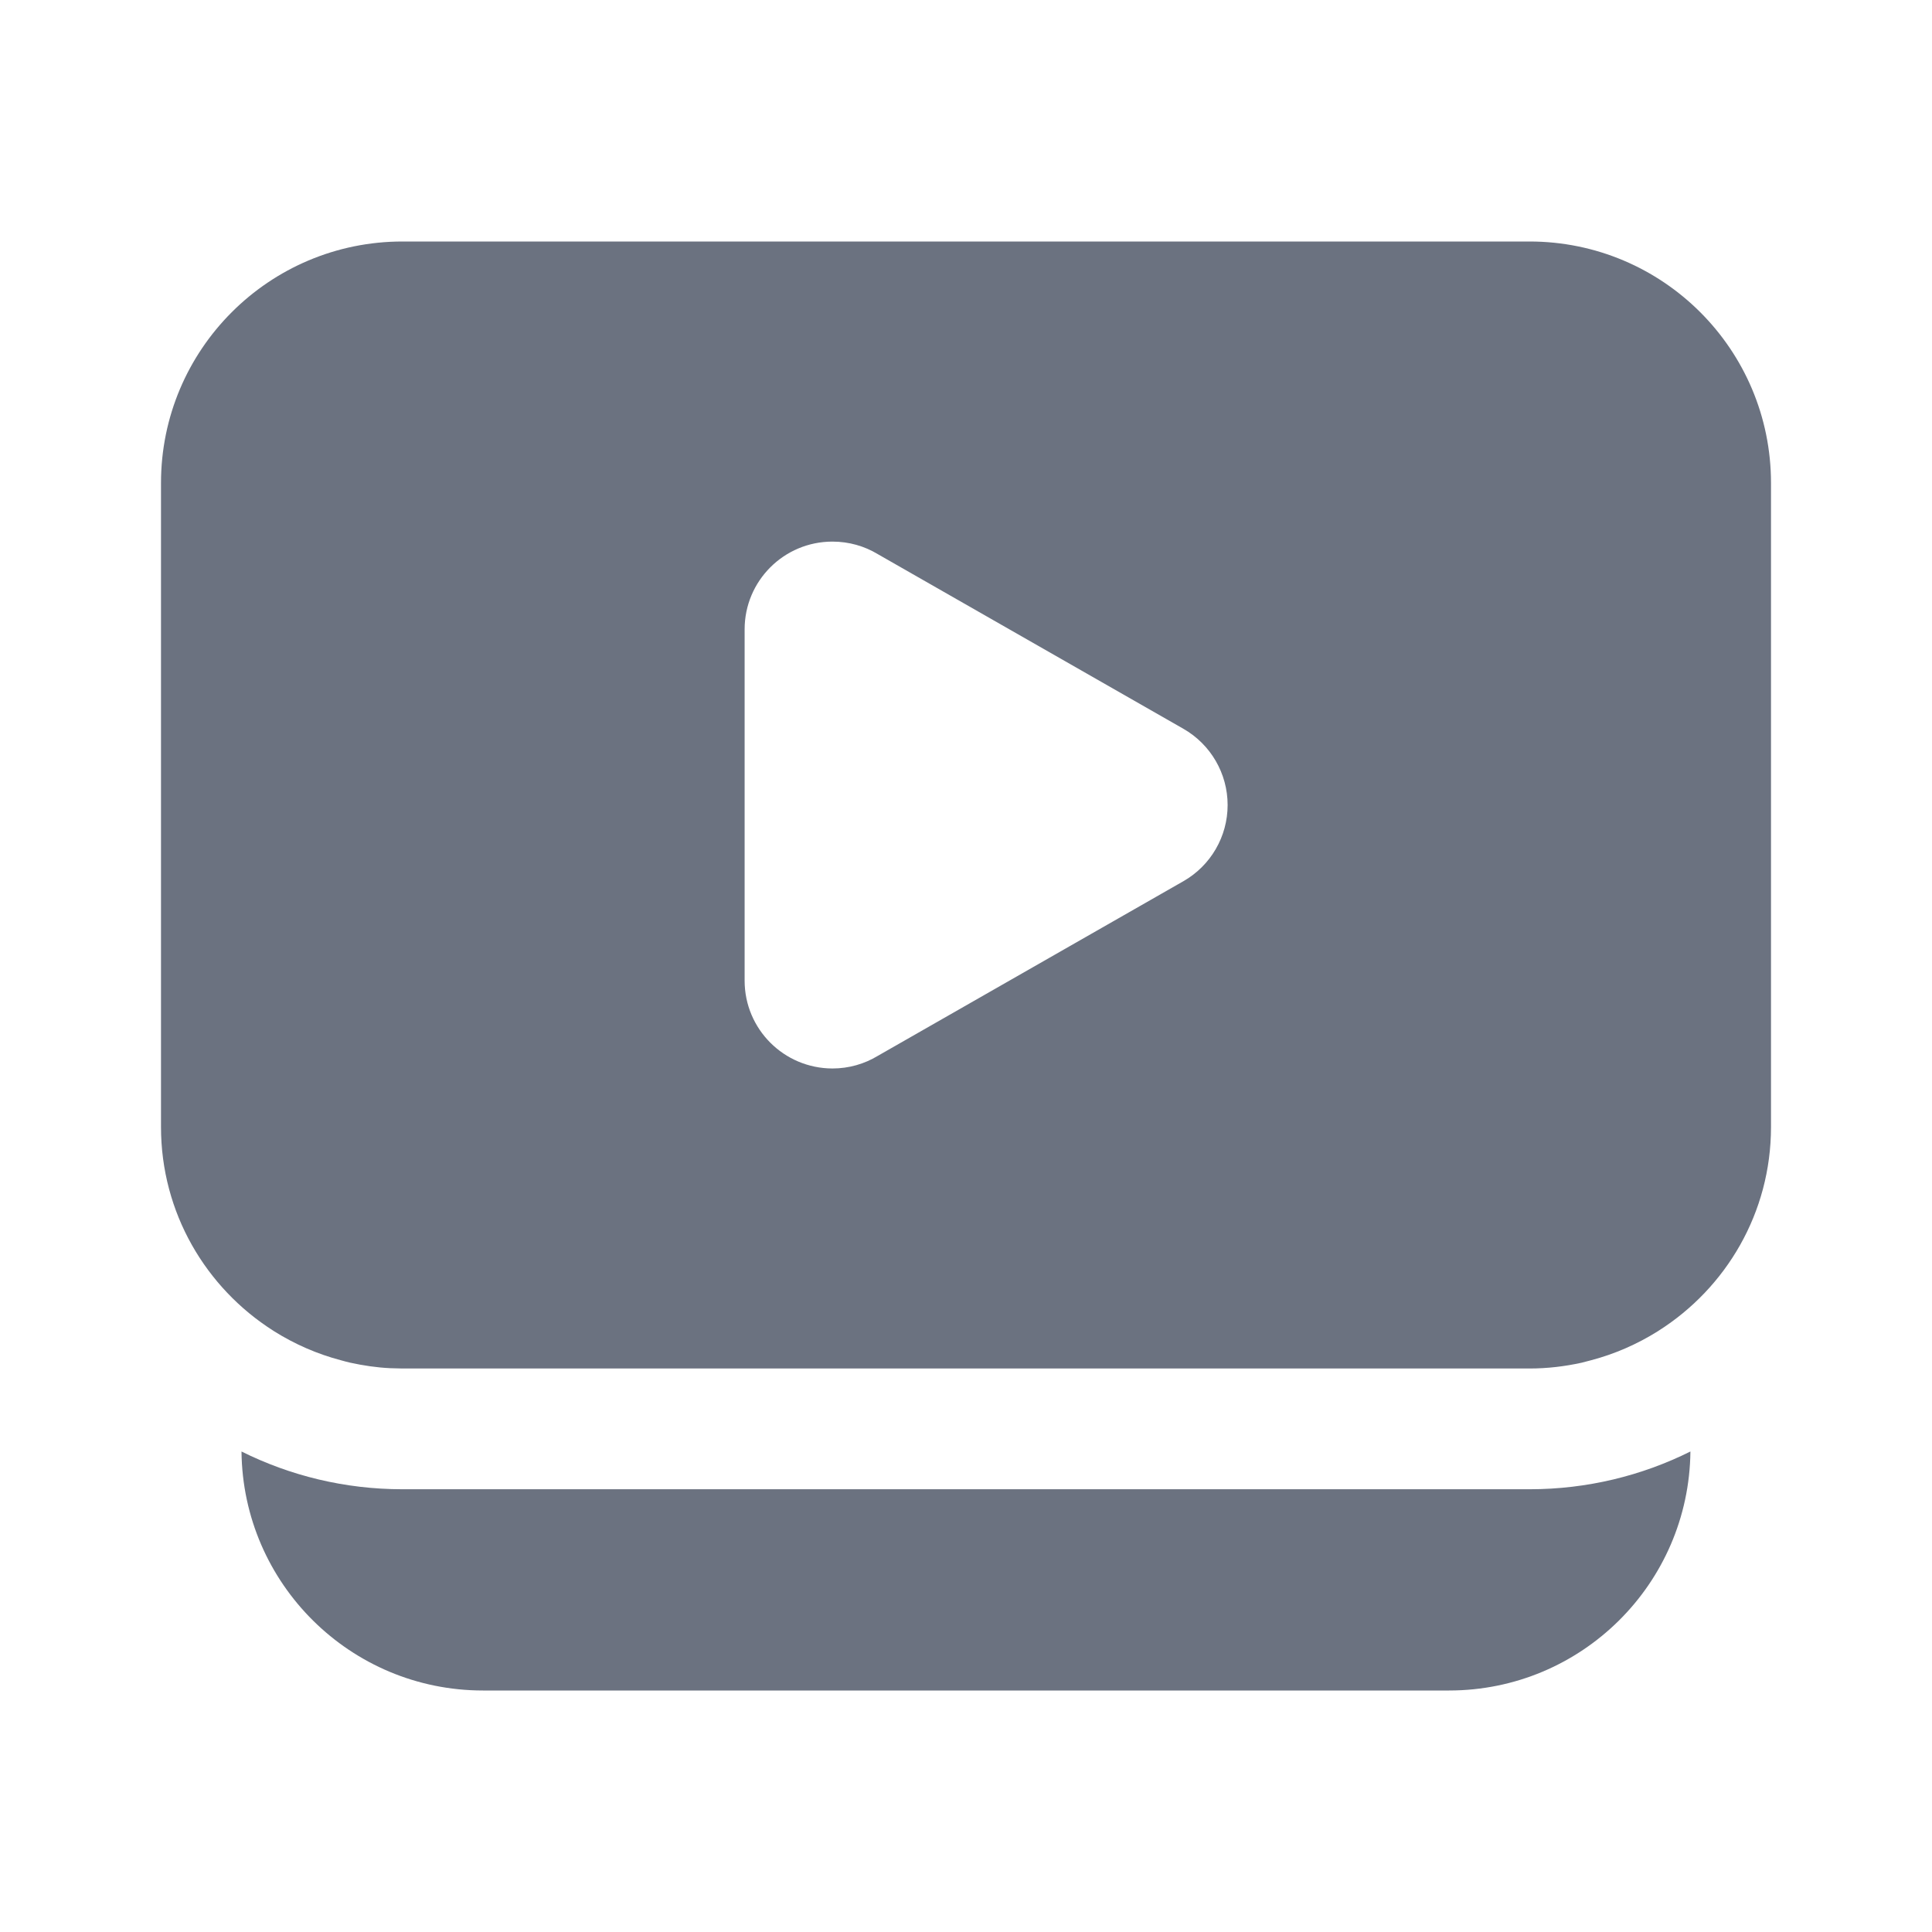
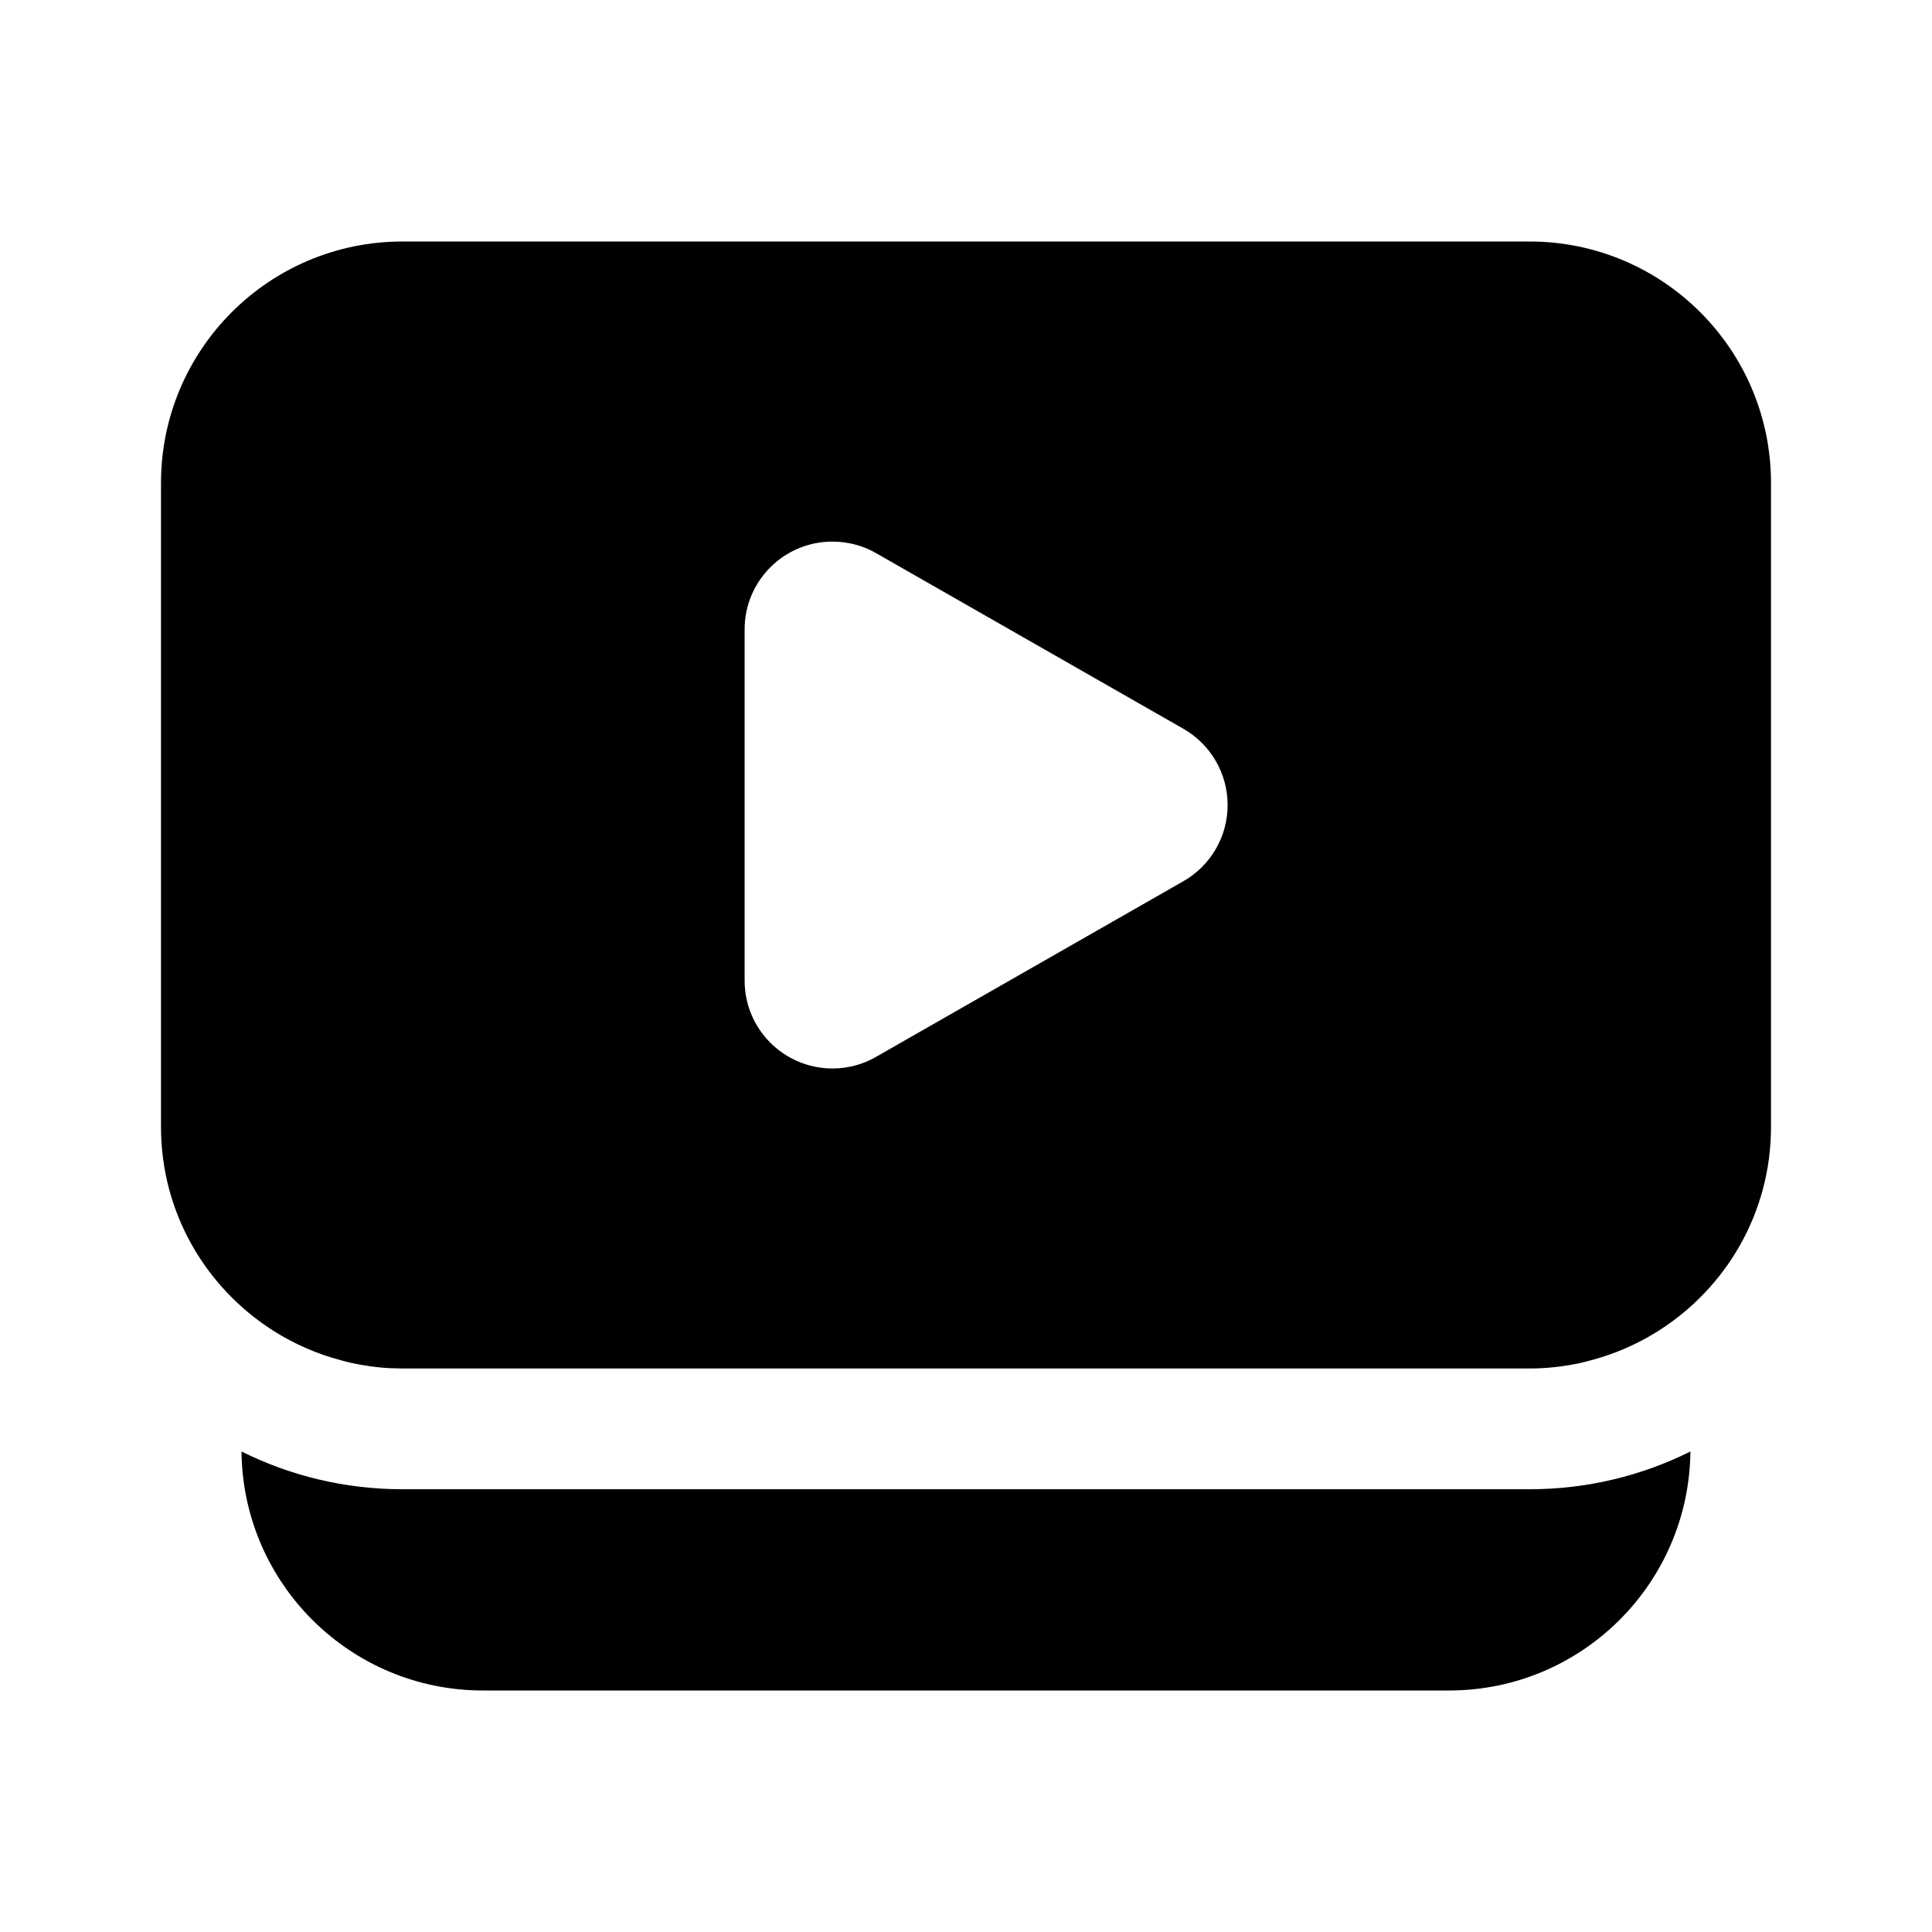
<svg xmlns="http://www.w3.org/2000/svg" width="24" height="24" viewBox="0 0 24 24" fill="none">
-   <path d="M20.999 18.031C20.982 19.674 19.646 21 18 21H6C4.354 21 3.017 19.674 3 18.031C3.603 18.331 4.281 18.5 5 18.5H19C19.718 18.5 20.397 18.331 20.999 18.031Z" fill="#6B7280" />
-   <path fill-rule="evenodd" clip-rule="evenodd" d="M19 3C20.657 3 22 4.343 22 6V14C22 15.066 21.443 15.998 20.605 16.53C20.601 16.533 20.596 16.536 20.591 16.539C20.337 16.698 20.06 16.82 19.763 16.898C19.724 16.909 19.686 16.919 19.648 16.928C19.439 16.974 19.223 17 19 17H5L4.846 16.996C4.677 16.988 4.512 16.963 4.352 16.928C4.313 16.919 4.275 16.909 4.236 16.898C3.939 16.82 3.662 16.698 3.408 16.539C3.403 16.536 3.398 16.533 3.394 16.53C2.557 15.998 2 15.065 2 14V6C2 4.343 3.343 3 5 3H19ZM10.341 6.728C9.738 6.728 9.25 7.216 9.25 7.818V12.182C9.25 12.784 9.738 13.272 10.341 13.273C10.546 13.273 10.739 13.216 10.903 13.117L14.7 10.947C15.04 10.753 15.25 10.392 15.25 10C15.25 9.609 15.04 9.247 14.7 9.053L10.903 6.883C10.739 6.784 10.546 6.728 10.341 6.728Z" fill="#6B7280" />
+   <path d="M20.999 18.031C20.982 19.674 19.646 21 18 21H6C4.354 21 3.017 19.674 3 18.031C3.603 18.331 4.281 18.5 5 18.5H19C19.718 18.5 20.397 18.331 20.999 18.031Z" fill="black" />
+   <path fill-rule="evenodd" clip-rule="evenodd" d="M19 3C20.657 3 22 4.343 22 6V14C22 15.066 21.443 15.998 20.605 16.53C20.601 16.533 20.596 16.536 20.591 16.539C20.337 16.698 20.06 16.82 19.763 16.898C19.724 16.909 19.686 16.919 19.648 16.928C19.439 16.974 19.223 17 19 17H5L4.846 16.996C4.677 16.988 4.512 16.963 4.352 16.928C4.313 16.919 4.275 16.909 4.236 16.898C3.939 16.82 3.662 16.698 3.408 16.539C3.403 16.536 3.398 16.533 3.394 16.53C2.557 15.998 2 15.065 2 14V6C2 4.343 3.343 3 5 3H19ZM10.341 6.728C9.738 6.728 9.25 7.216 9.25 7.818V12.182C9.25 12.784 9.738 13.272 10.341 13.273C10.546 13.273 10.739 13.216 10.903 13.117L14.7 10.947C15.04 10.753 15.25 10.392 15.25 10C15.25 9.609 15.04 9.247 14.7 9.053L10.903 6.883C10.739 6.784 10.546 6.728 10.341 6.728Z" fill="black" />
</svg>
